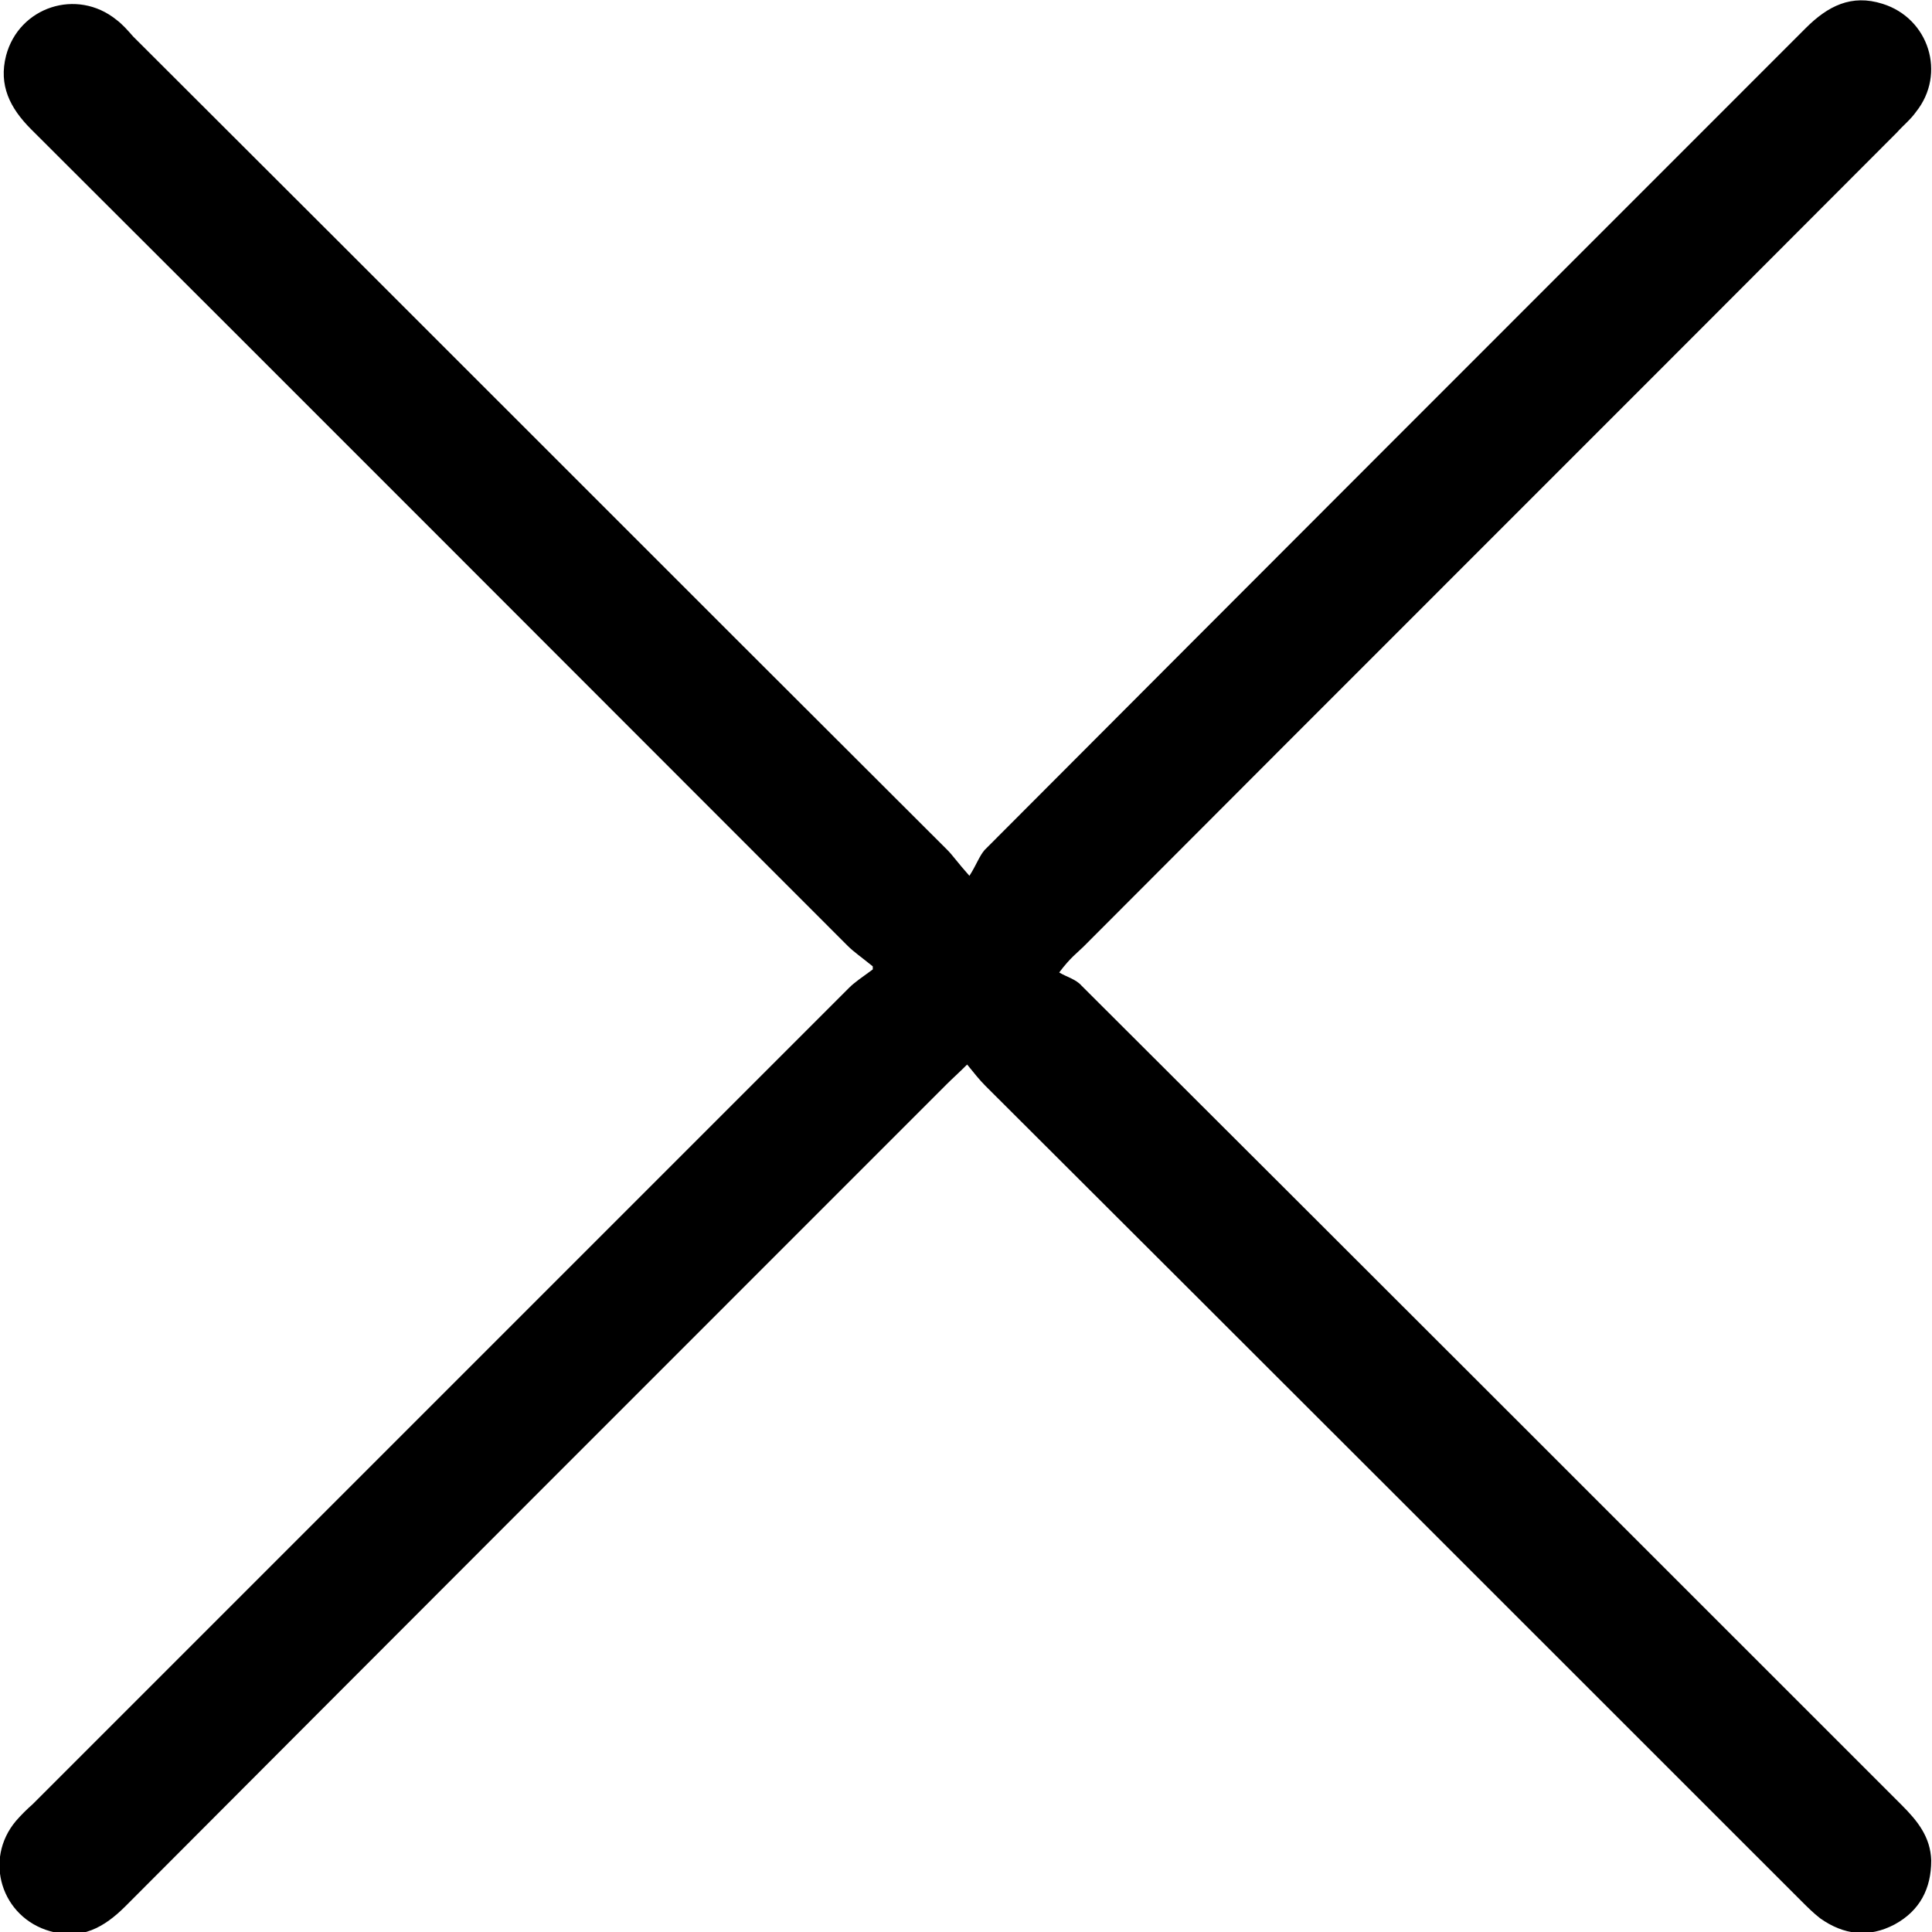
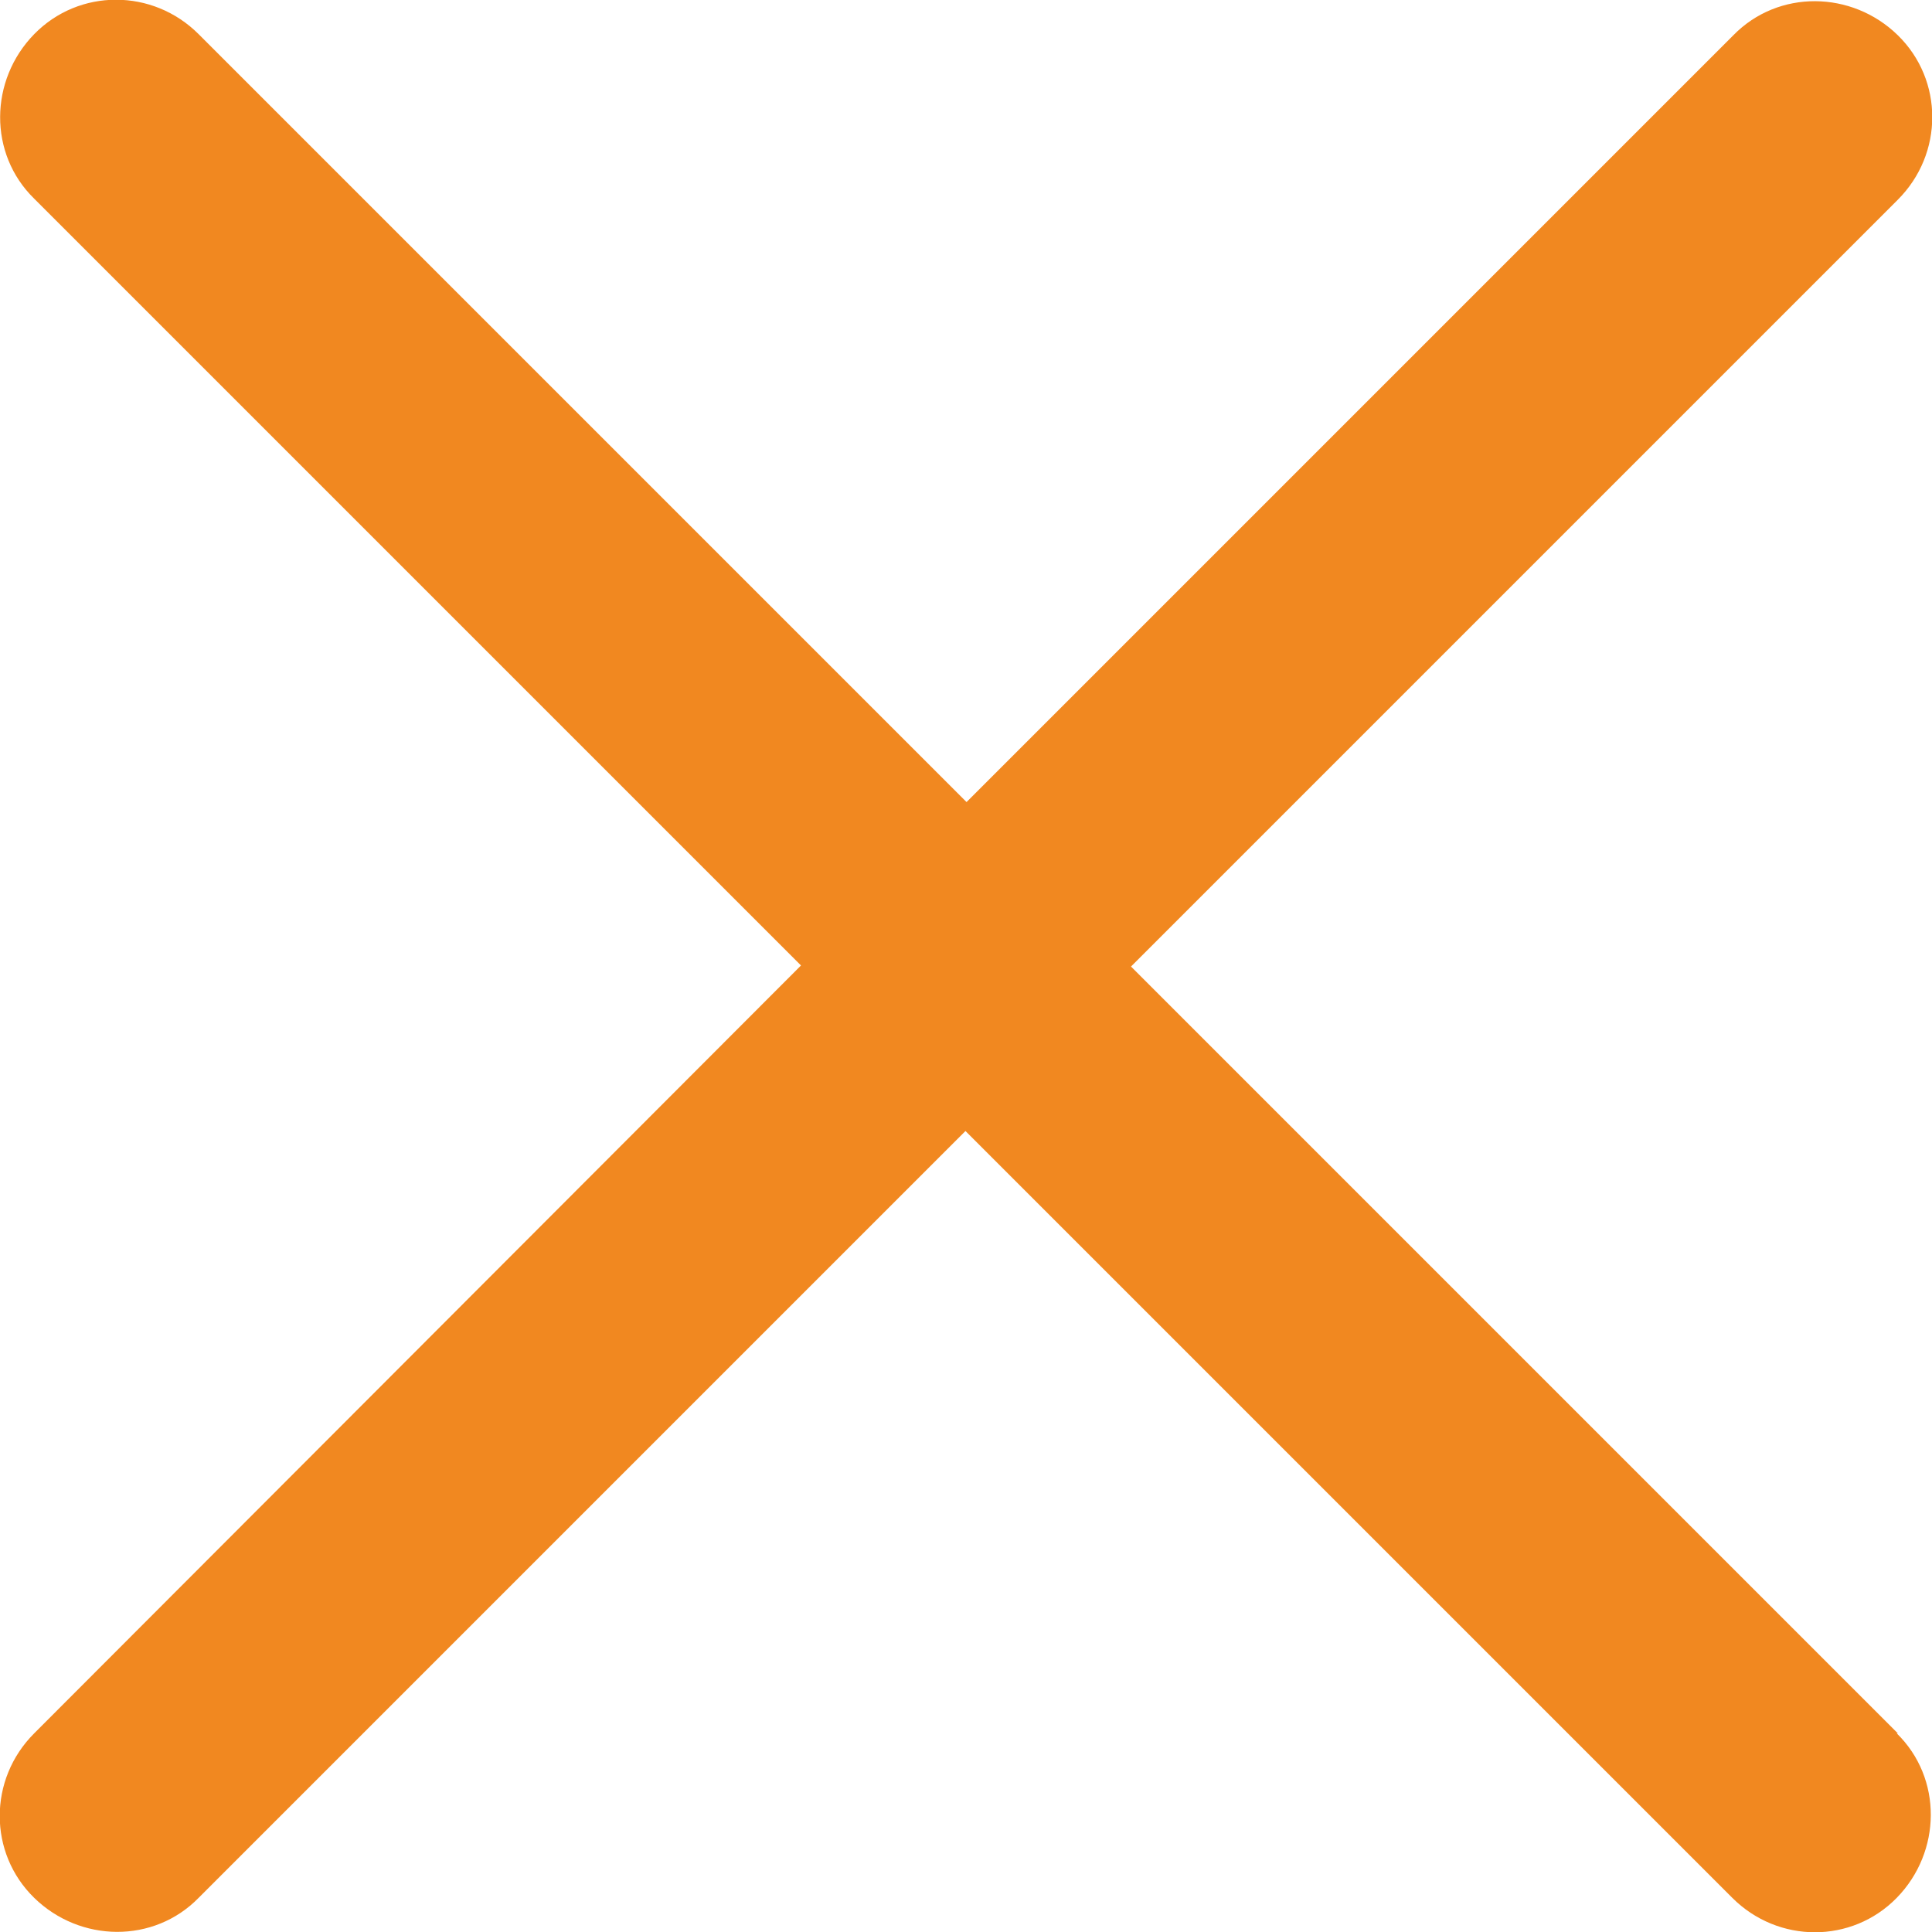
- <svg xmlns="http://www.w3.org/2000/svg" id="Layer_2" viewBox="0 0 25.38 25.39">
+ <svg xmlns="http://www.w3.org/2000/svg" id="Layer_2" viewBox="0 0 18.09 18.09">
+   <defs>
+     <style>
+       .cls-1 {
+         fill: #f18820;
+       }
+     </style>
+   </defs>
  <g id="Layer_1-2" data-name="Layer_1">
-     <path d="M11.47,12.7c-.16-.13-.25-.19-.33-.27C7.56,8.85,3.99,5.27.41,1.7.13,1.42-.02,1.12.08.73.25.09,1.01-.16,1.53.26c.08.06.15.14.22.22,3.57,3.56,7.13,7.13,10.7,10.69.07.07.13.16.29.34.09-.14.13-.26.2-.34,3.59-3.6,7.19-7.2,10.79-10.8.29-.29.6-.45,1.01-.32.61.19.84.92.44,1.42-.07.1-.17.18-.25.27-3.56,3.57-7.13,7.13-10.69,10.7-.08.08-.17.14-.32.34.1.06.22.09.29.17,3.6,3.59,7.19,7.18,10.78,10.77.21.21.38.42.39.73,0,.37-.15.66-.48.84-.34.18-.67.14-.98-.08-.09-.07-.17-.15-.25-.23-3.57-3.57-7.14-7.14-10.72-10.71-.08-.08-.15-.17-.24-.28-.11.11-.19.18-.27.26-3.6,3.6-7.2,7.2-10.79,10.8-.28.28-.58.45-.99.33-.64-.18-.88-.94-.45-1.45.07-.08.14-.15.22-.22,3.58-3.58,7.16-7.16,10.73-10.73.07-.07.16-.13.31-.24Z" />
+     <path class="cls-1" d="M17.77,16.23l-7.18-7.18,7.18-7.18c.43-.43.43-1.12,0-1.54s-1.12-.43-1.54,0l-7.18,7.18L1.86.32C1.43-.11.74-.11.32.32s-.43,1.12,0,1.54l7.18,7.18L.32,16.23c-.43.43-.43,1.12,0,1.54s1.12.43,1.54,0l7.18-7.18,7.18,7.18c.43.43,1.12.43,1.54,0s.43-1.12,0-1.54Z" />
  </g>
</svg>
